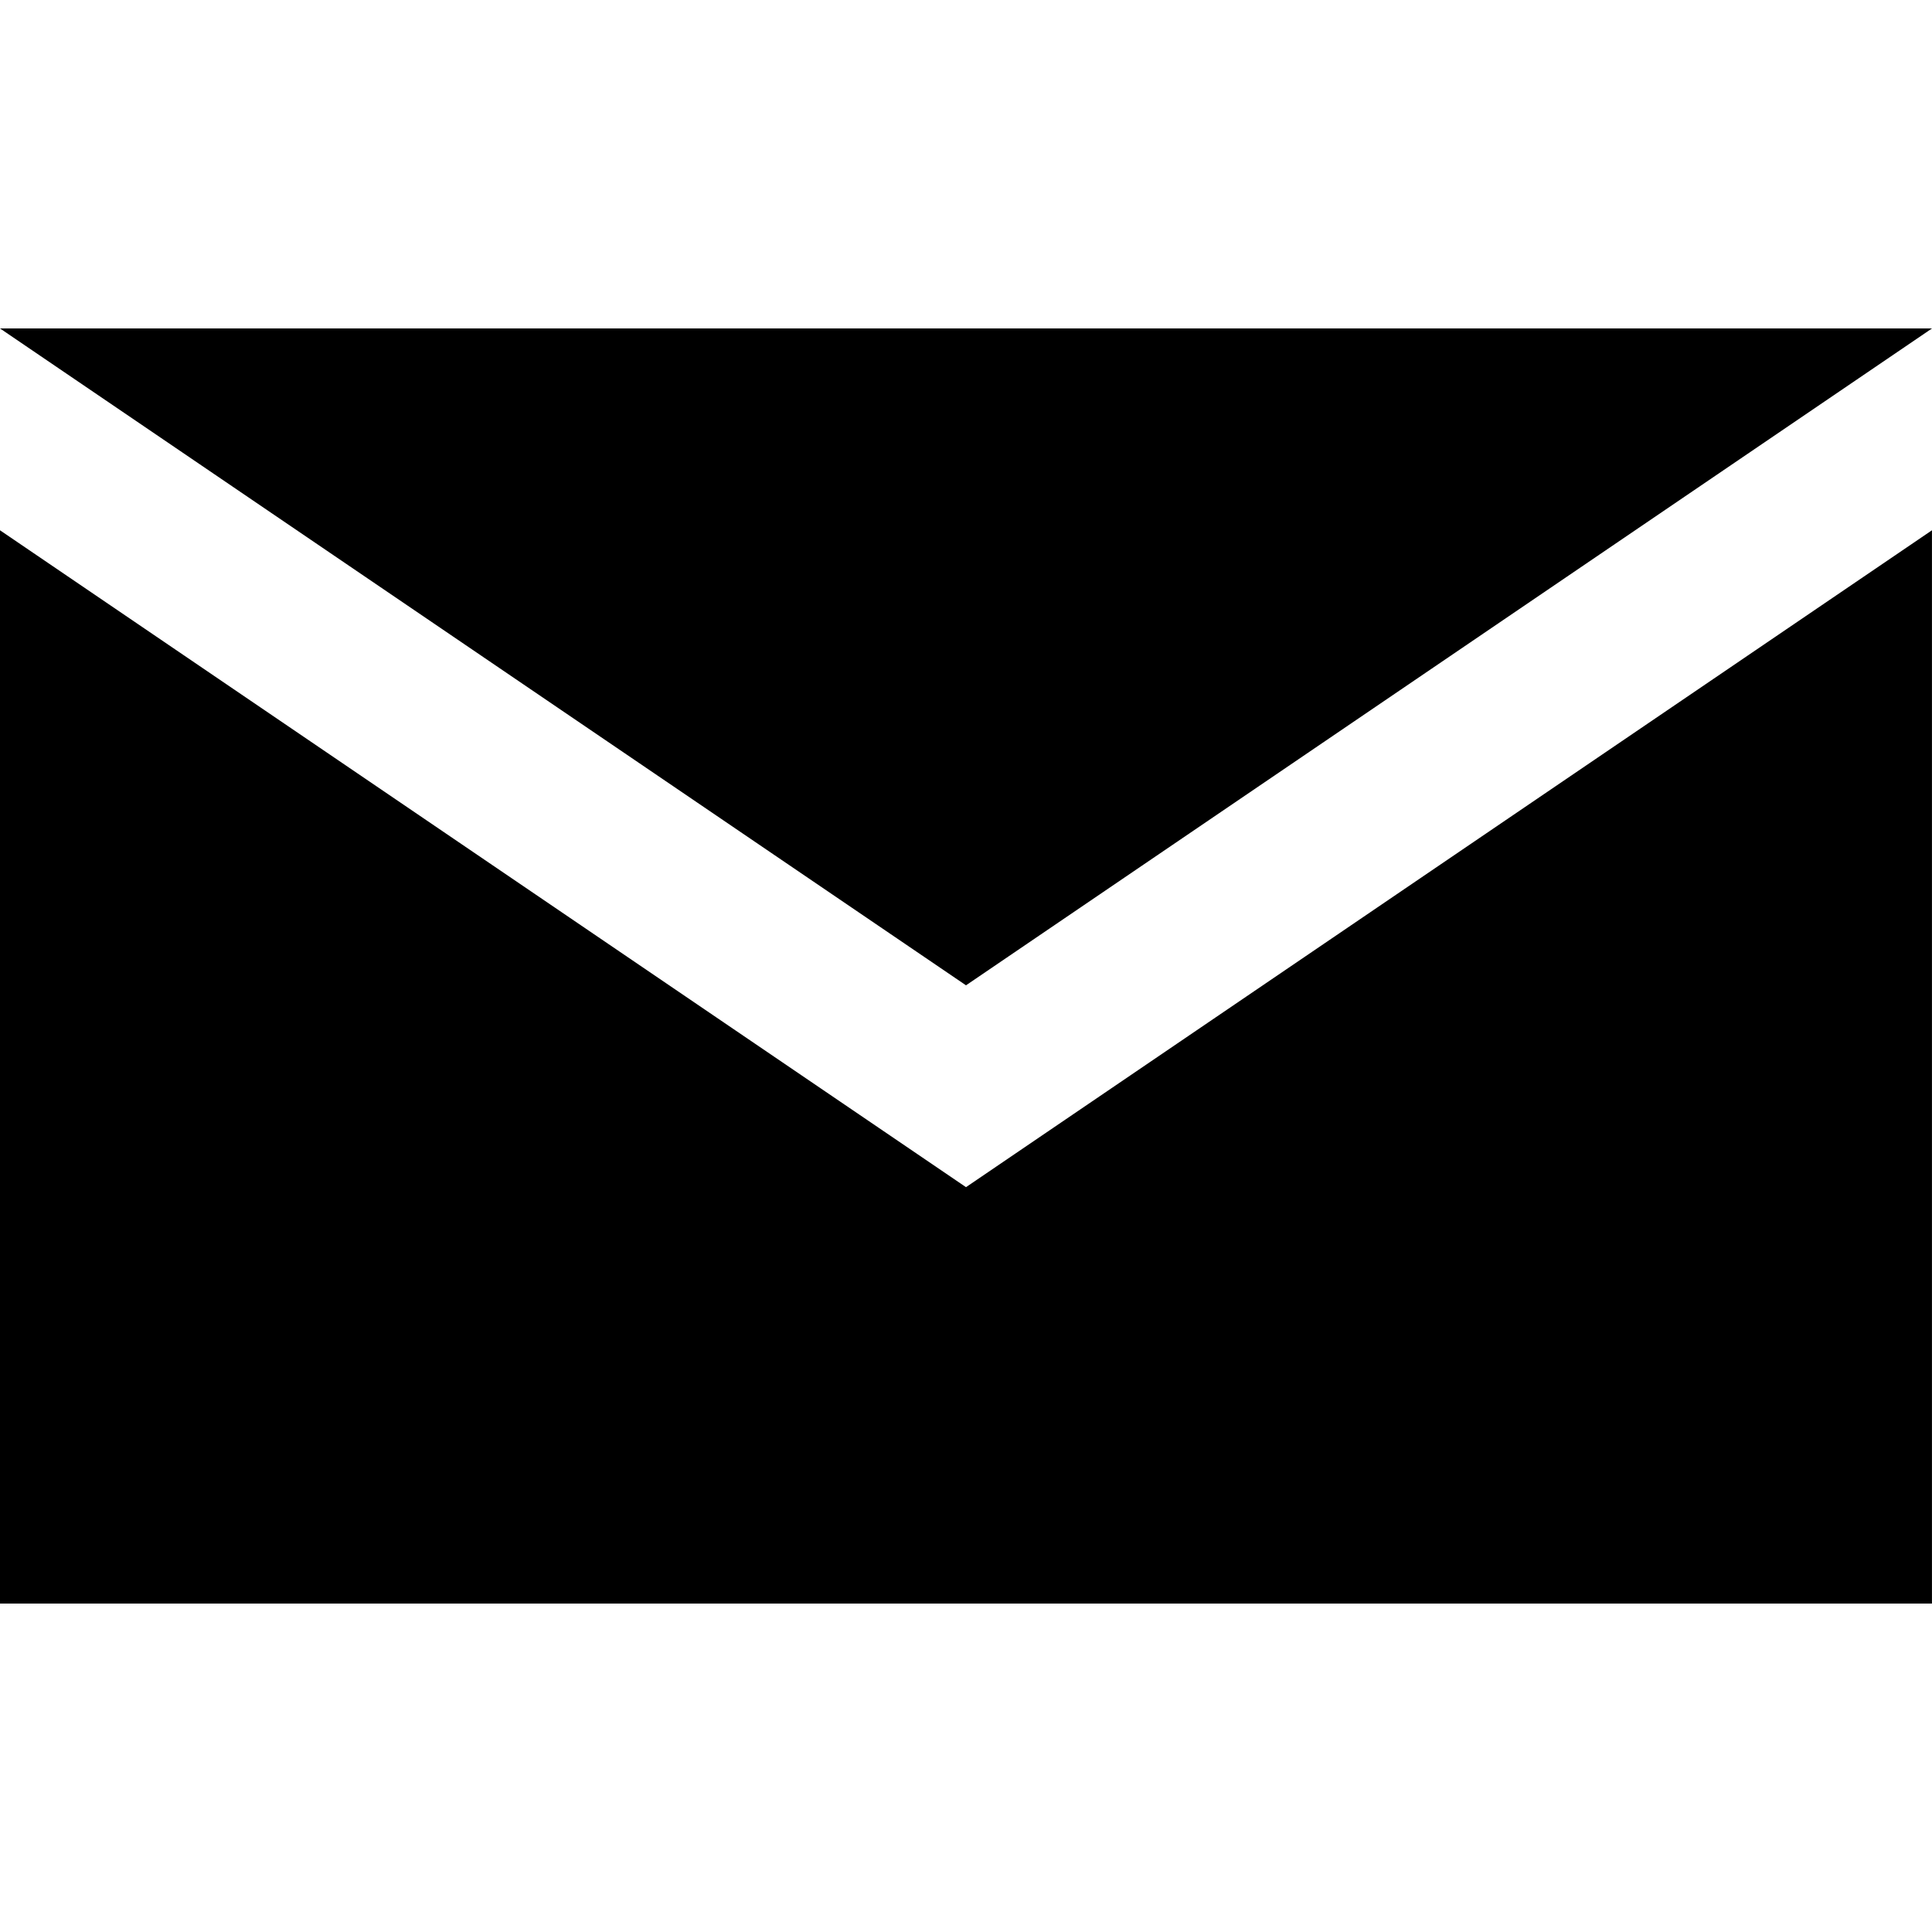
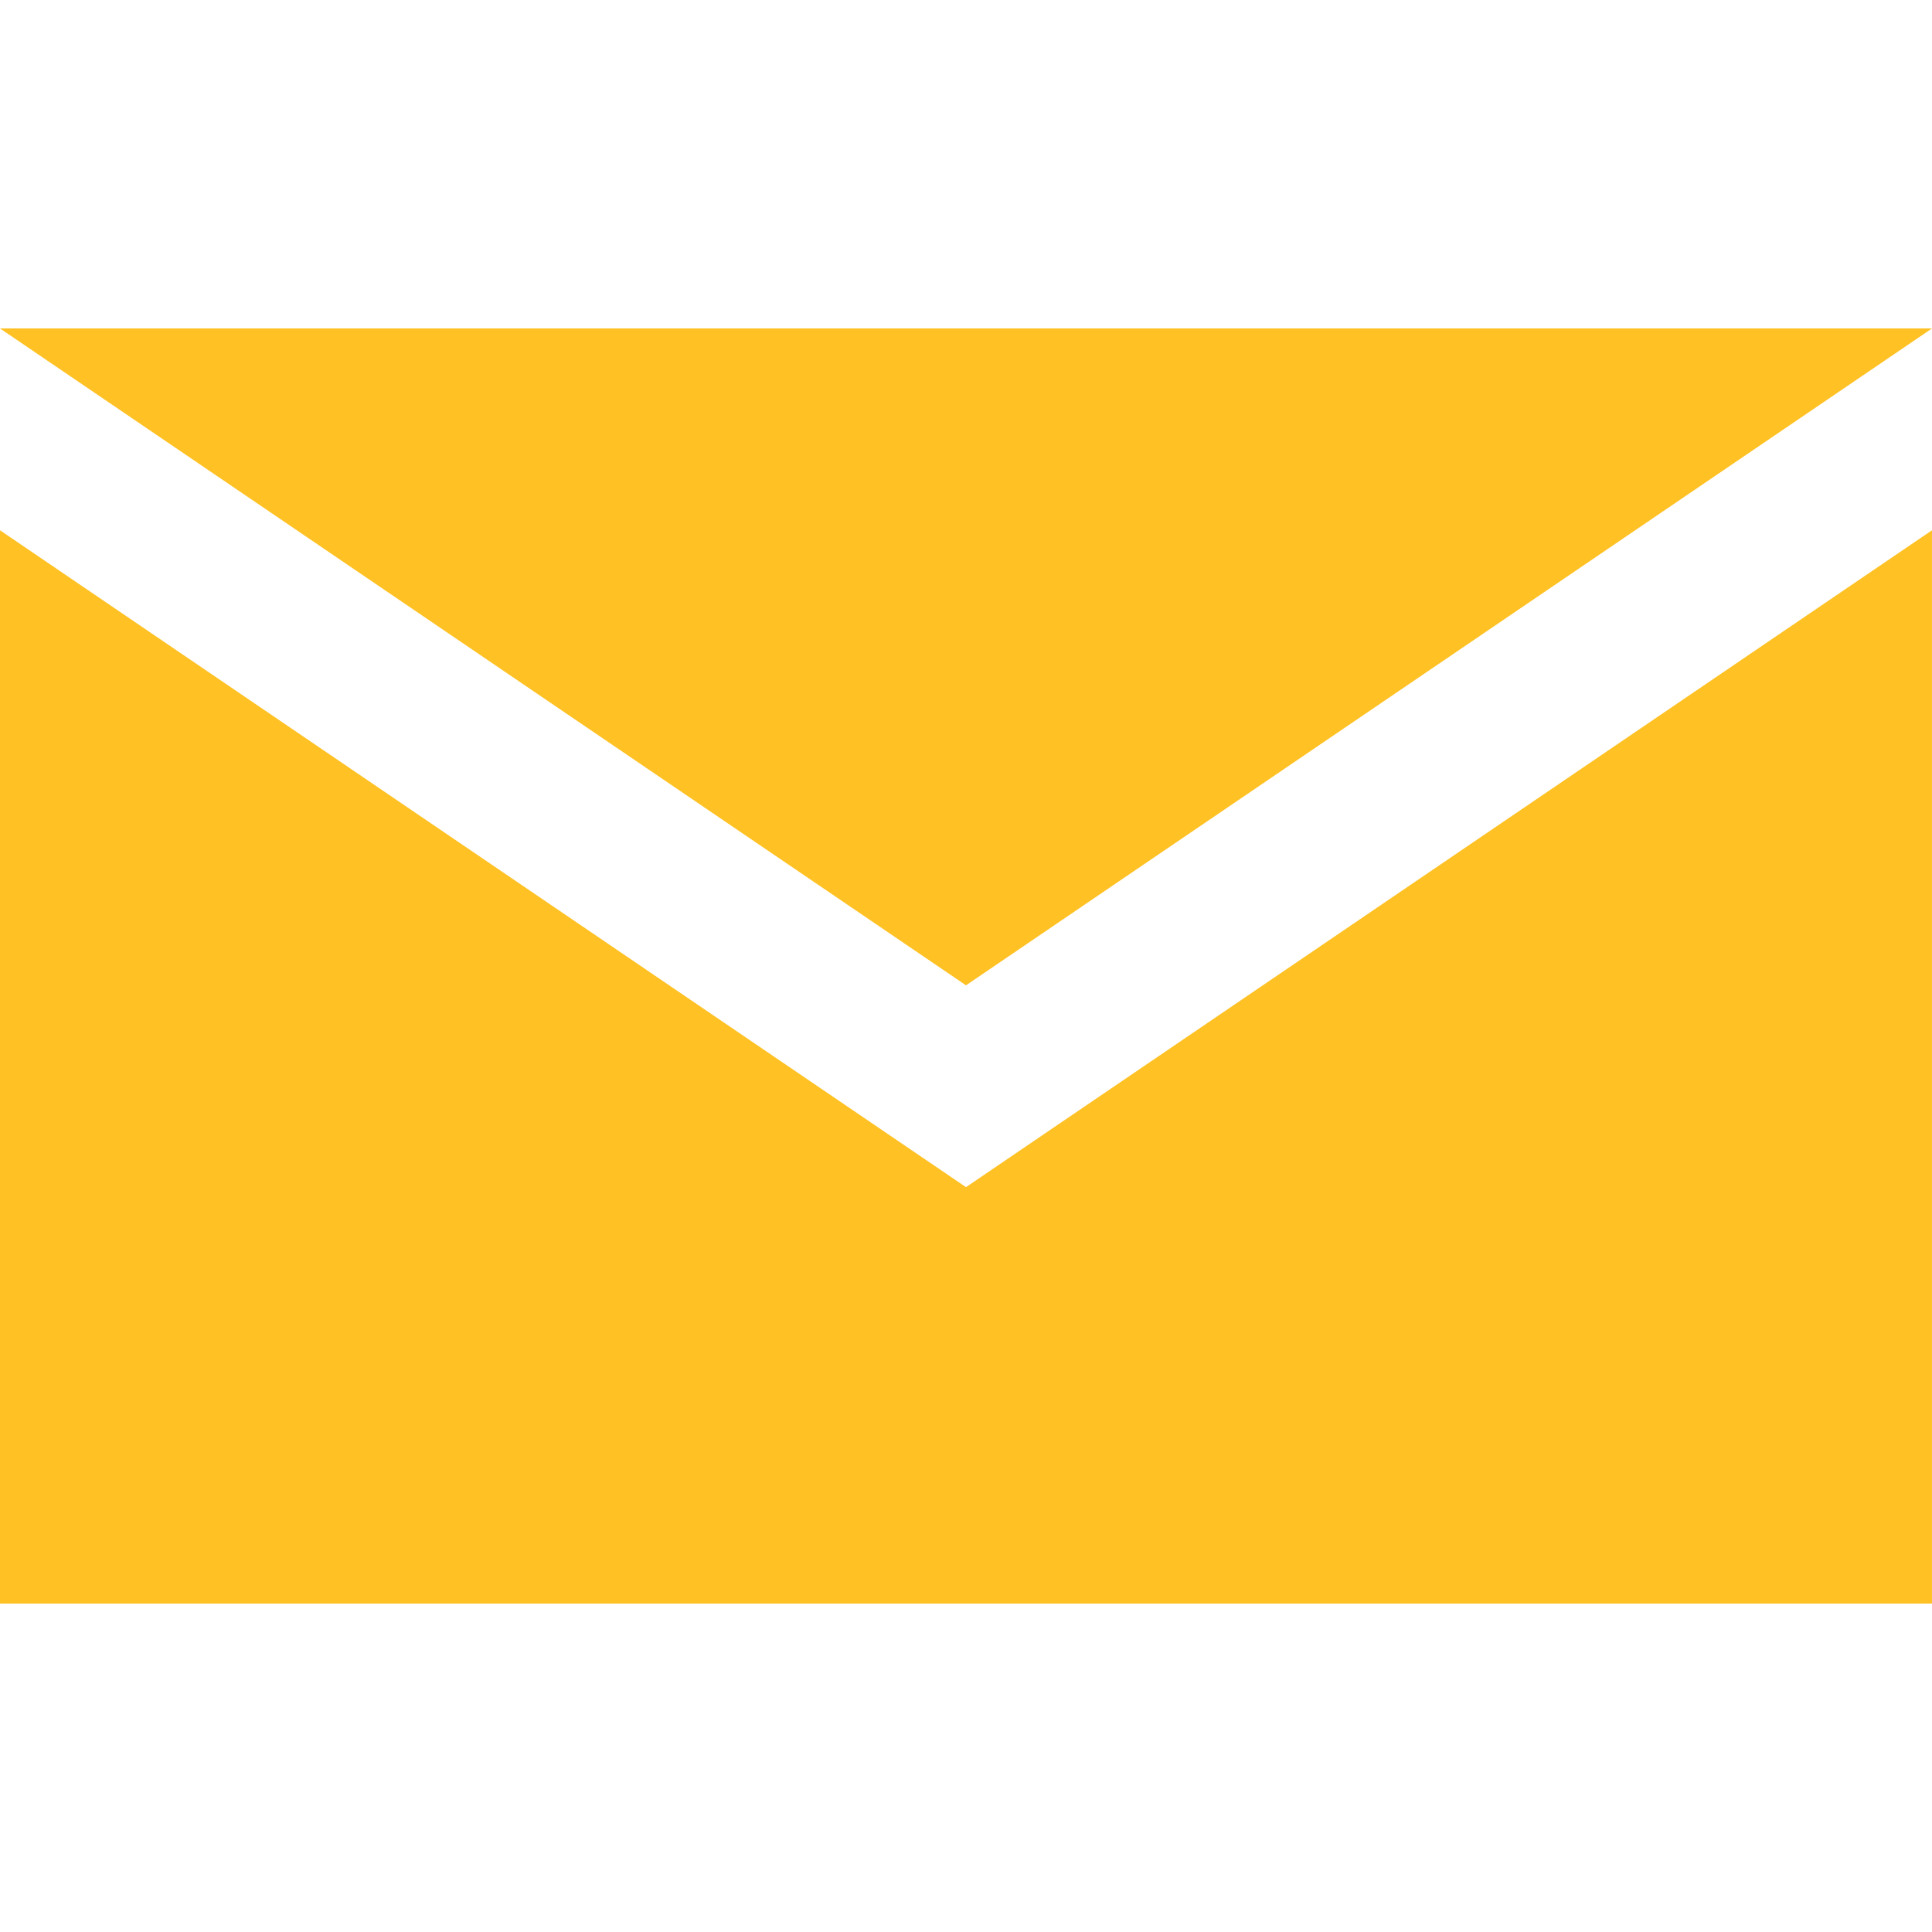
<svg xmlns="http://www.w3.org/2000/svg" version="1.1" x="0px" y="0px" viewBox="0 0 100 100" enable-background="new 0 0 100 100" xml:space="preserve" style="max-width:100%" height="100%">
-   <polygon points="50,61.447 99.998,27.447 99.998,83 0,83 0,27.447 " style="" fill="currentColor" />
-   <polygon points="100,17 0,17 50,51 " style="" fill="currentColor" />
+   <polygon points="50,61.447 99.998,27.447 99.998,83 0,83 0,27.447 " style="" fill="#ffc123" />
+   <polygon points="100,17 0,17 50,51 " style="" fill="#ffc123" />
</svg>
